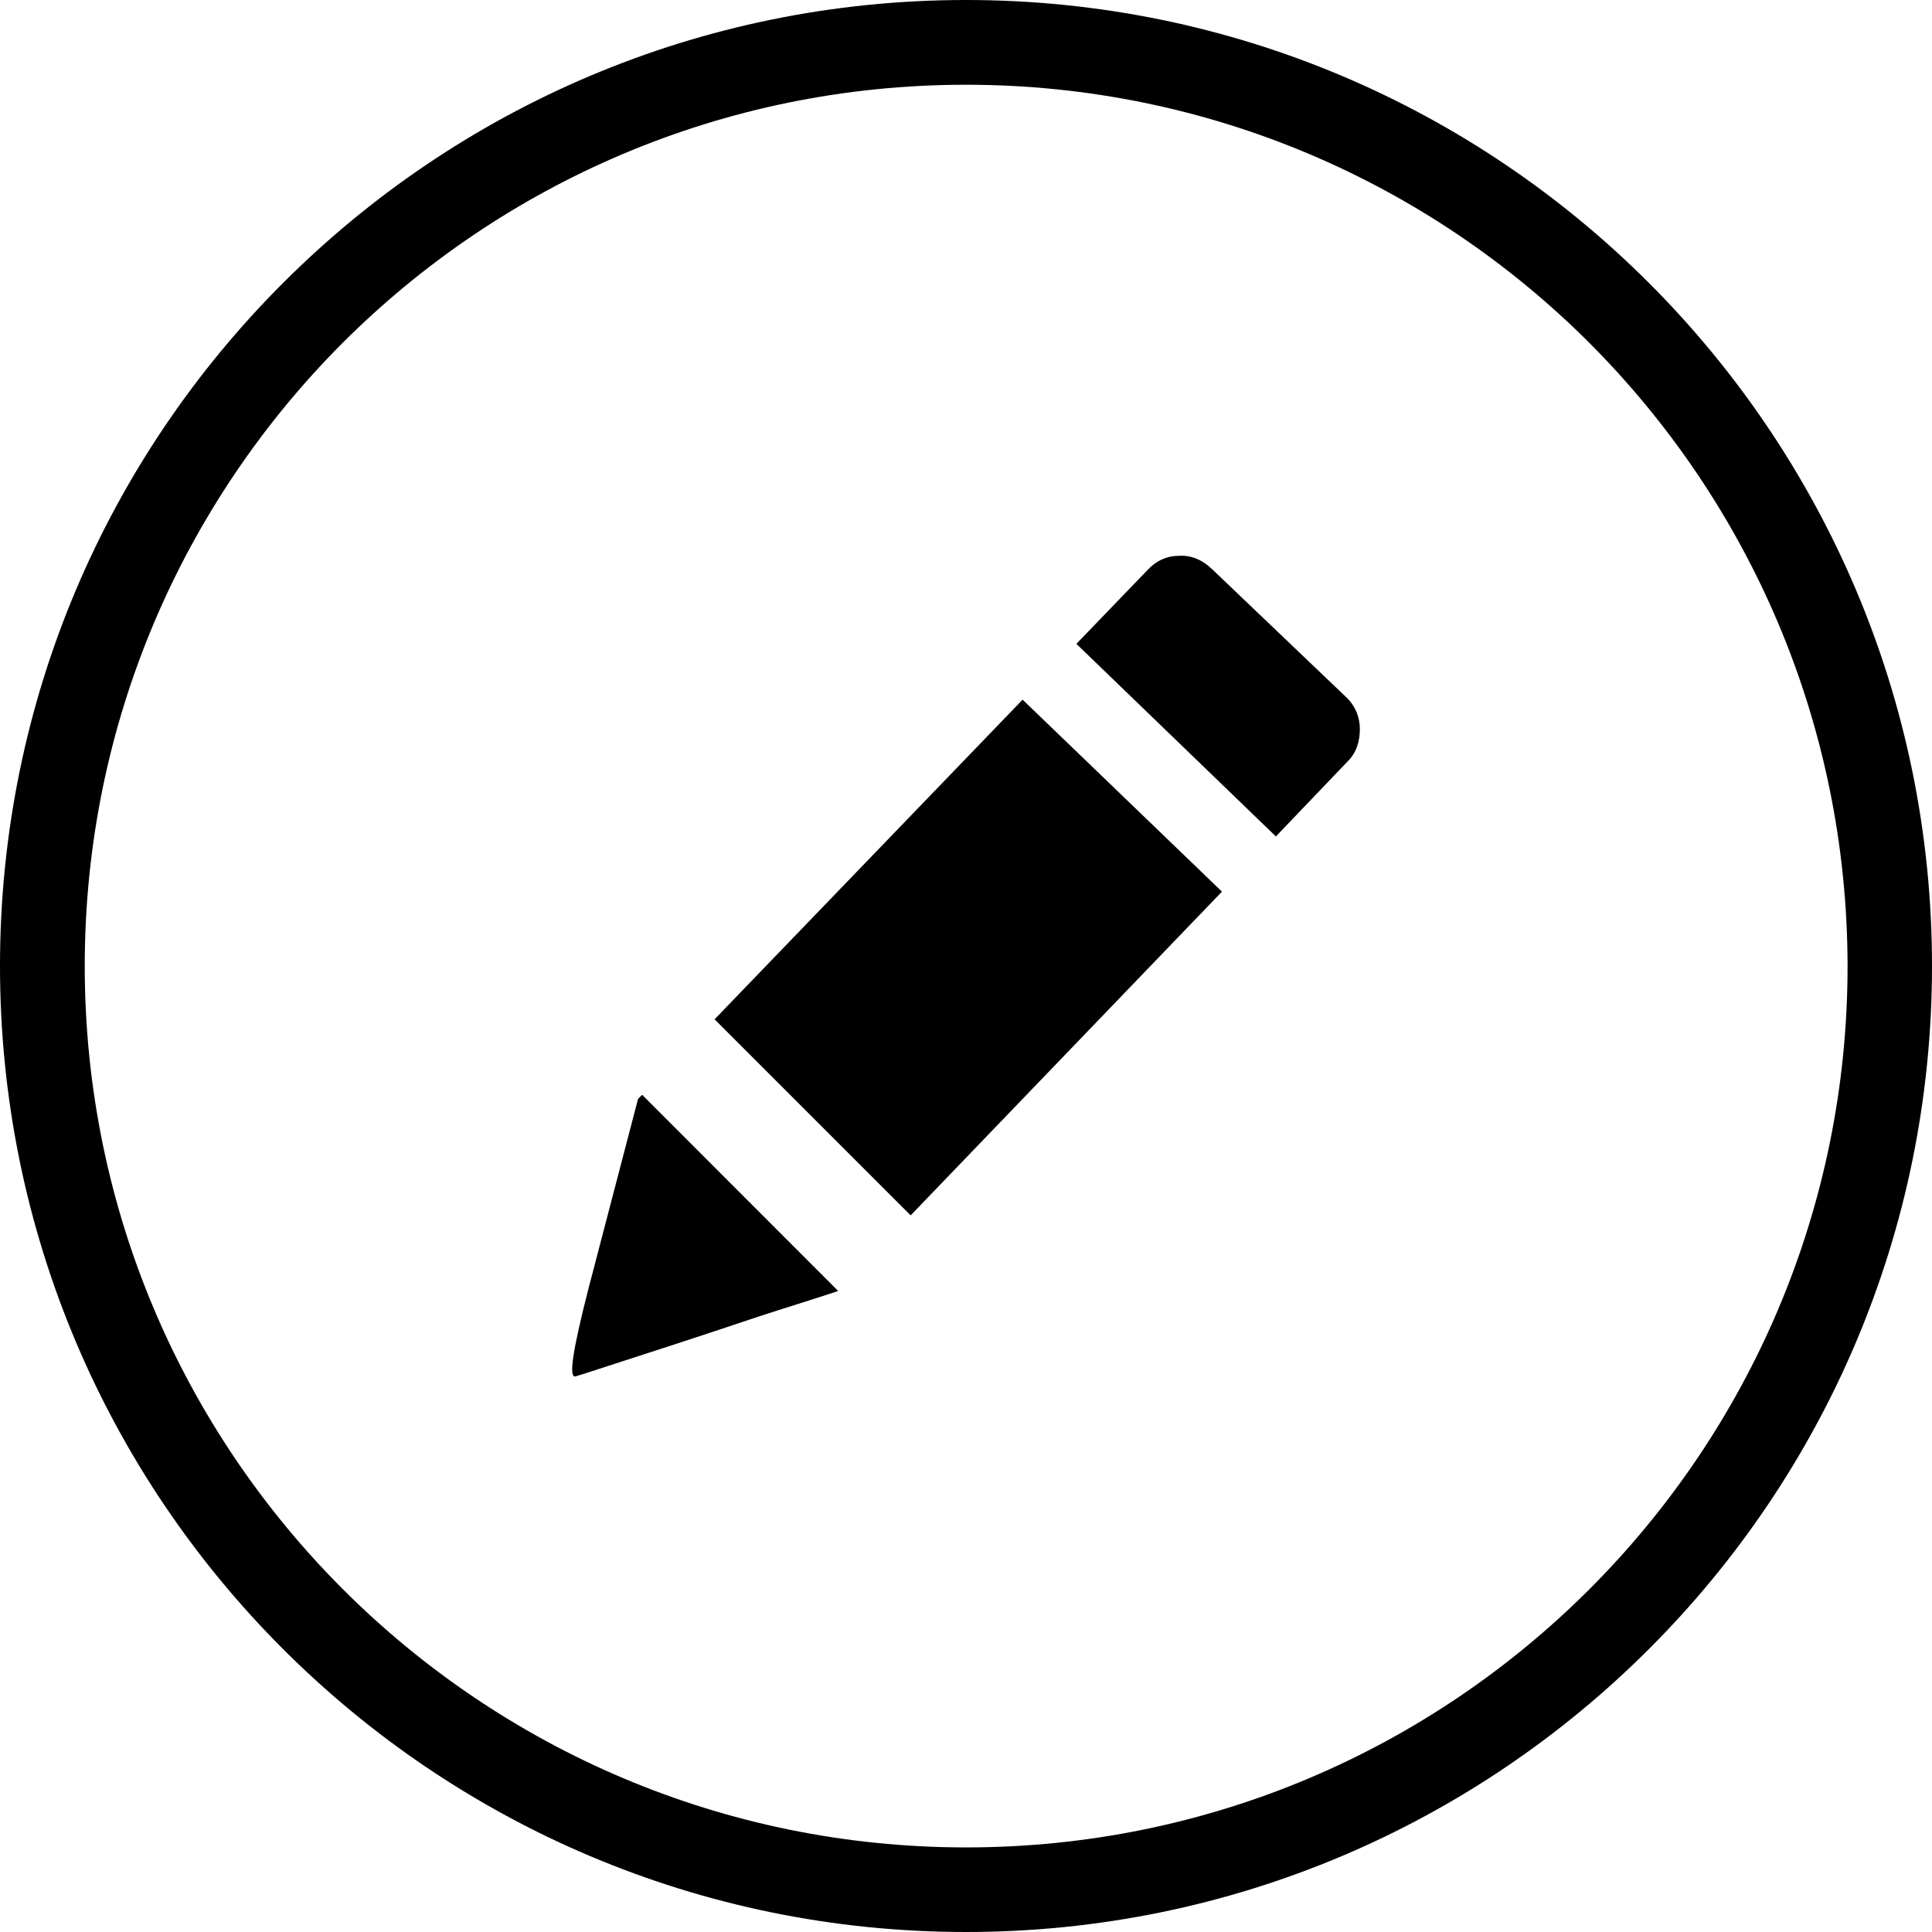
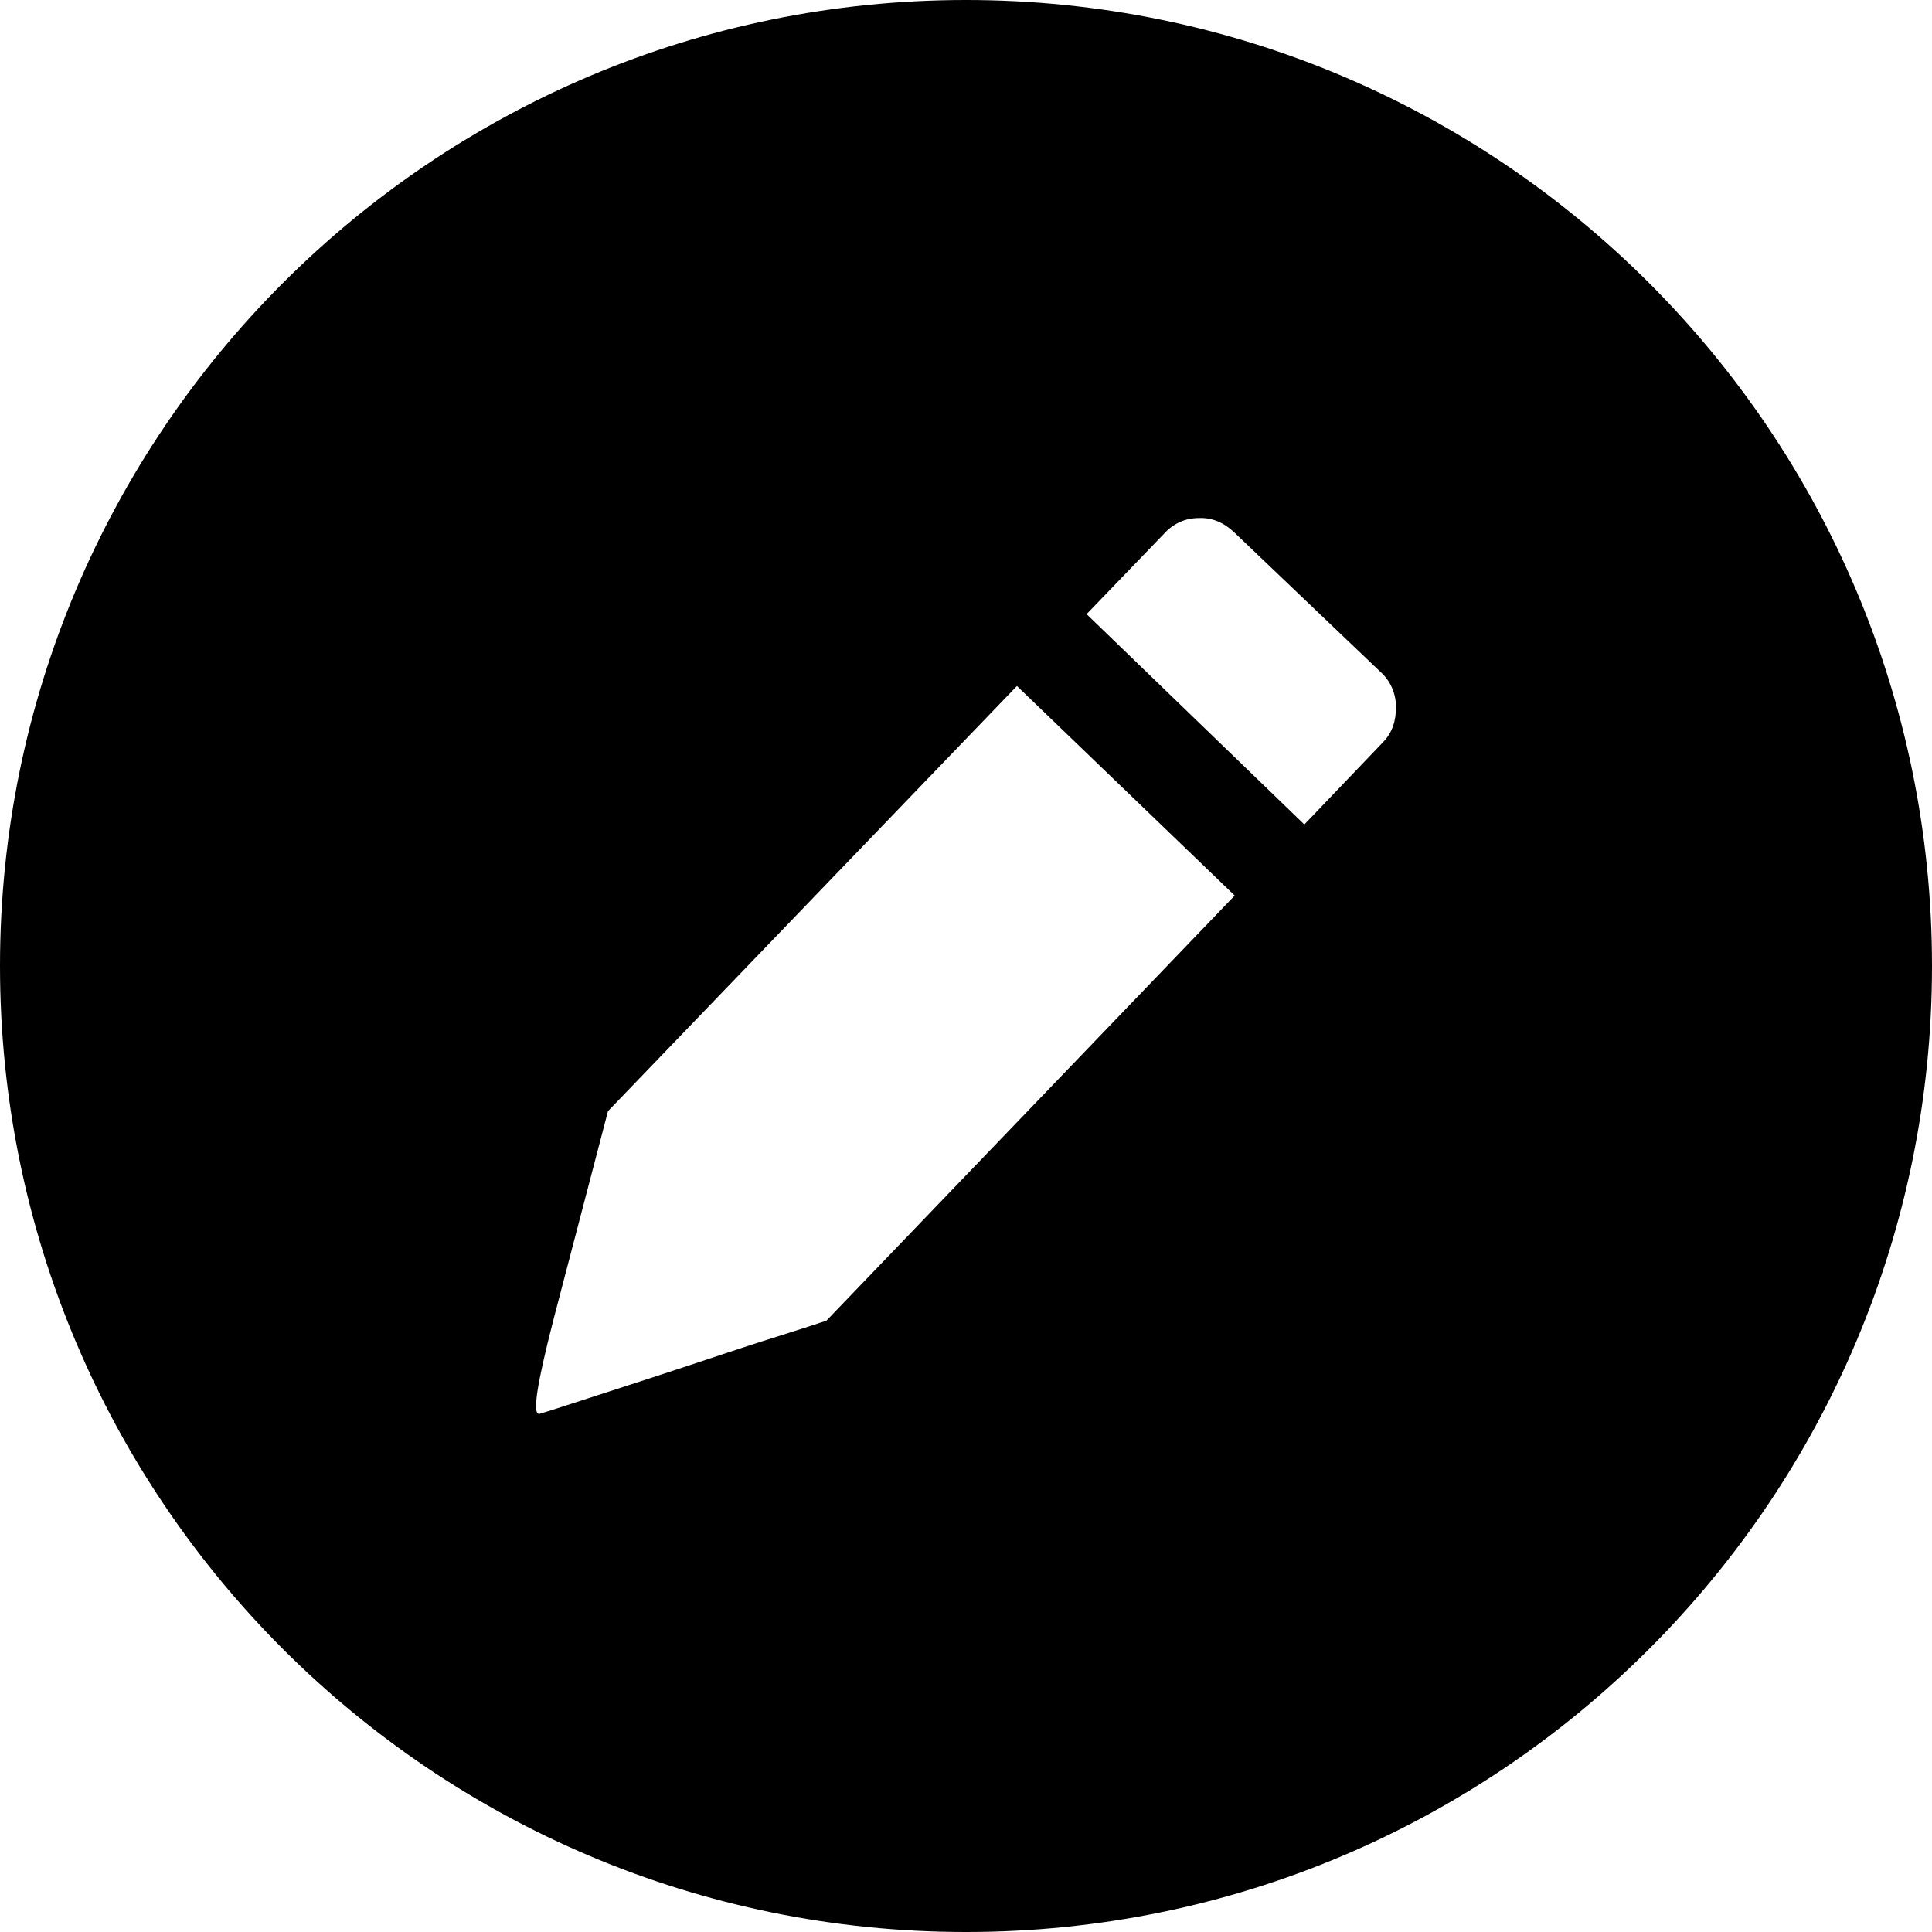
<svg xmlns="http://www.w3.org/2000/svg" version="1.1" id="Layer_1" x="0px" y="0px" viewBox="0 0 122.88 122.88" style="enable-background:new 0 0 122.88 122.88" xml:space="preserve">
+   <style type="text/css">.st0{fill-rule:evenodd;clip-rule:evenodd;}</style>
  <g>
-     <path d="M61.44,0c16.97,0,32.33,6.88,43.44,18c11.12,11.12,18,26.48,18,43.44c0,16.97-6.88,32.33-18,43.44 c-11.12,11.12-26.48,18-43.44,18S29.11,116,18,104.88C6.88,93.77,0,78.41,0,61.44C0,44.47,6.88,29.11,18,18 C29.11,6.88,44.47,0,61.44,0L61.44,0z M77.05,36.16c-0.6-0.56-1.28-0.85-2.05-0.81c-0.77,0-1.45,0.3-2.01,0.9l-4.53,4.7L81.15,53.2 l4.57-4.78c0.56-0.55,0.77-1.28,0.77-2.05c0-0.77-0.3-1.49-0.85-2.01L77.05,36.16L77.05,36.16L77.05,36.16z M53.31,82.11 c-1.67,0.56-3.37,1.07-5.04,1.62c-1.67,0.56-3.33,1.11-5.04,1.67c-3.97,1.28-6.15,2.01-6.62,2.14c-0.47,0.13-0.17-1.71,0.81-5.55 l3.16-12.09l0.26-0.27L53.31,82.11L53.31,82.11L53.31,82.11L53.31,82.11z M45.45,64.83L65.04,44.5l12.68,12.21L57.92,77.3 L45.45,64.83L45.45,64.83z M101.08,21.8C90.93,11.66,76.92,5.39,61.44,5.39S31.95,11.66,21.8,21.8 C11.66,31.95,5.39,45.96,5.39,61.44c0,15.48,6.27,29.49,16.42,39.64c10.14,10.14,24.16,16.42,39.64,16.42s29.49-6.27,39.64-16.42 c10.14-10.14,16.42-24.16,16.42-39.64C117.49,45.96,111.22,31.95,101.08,21.8L101.08,21.8z" />
+     <path class="st0" d="M61.44,0c33.93,0,61.44,27.51,61.44,61.44c0,33.93-27.51,61.44-61.44,61.44S0,95.37,0,61.44 C0,27.51,27.51,0,61.44,0L61.44,0z M52.56,84c-1.82,0.61-3.68,1.17-5.5,1.77c-1.82,0.61-3.64,1.21-5.5,1.82 c-4.34,1.4-6.71,2.19-7.23,2.33c-0.51,0.14-0.19-1.86,0.89-6.06l3.45-13.19l26.01-27.04l13.85,13.33L52.56,84L52.56,84L52.56,84z M78.48,33.84c-0.65-0.61-1.4-0.93-2.24-0.89c-0.84,0-1.59,0.33-2.19,0.98l-4.94,5.13l13.85,13.38l4.99-5.22 c0.61-0.61,0.84-1.4,0.84-2.24c0-0.84-0.33-1.63-0.93-2.19L78.48,33.84L78.48,33.84L78.48,33.84z" />
  </g>
</svg>
